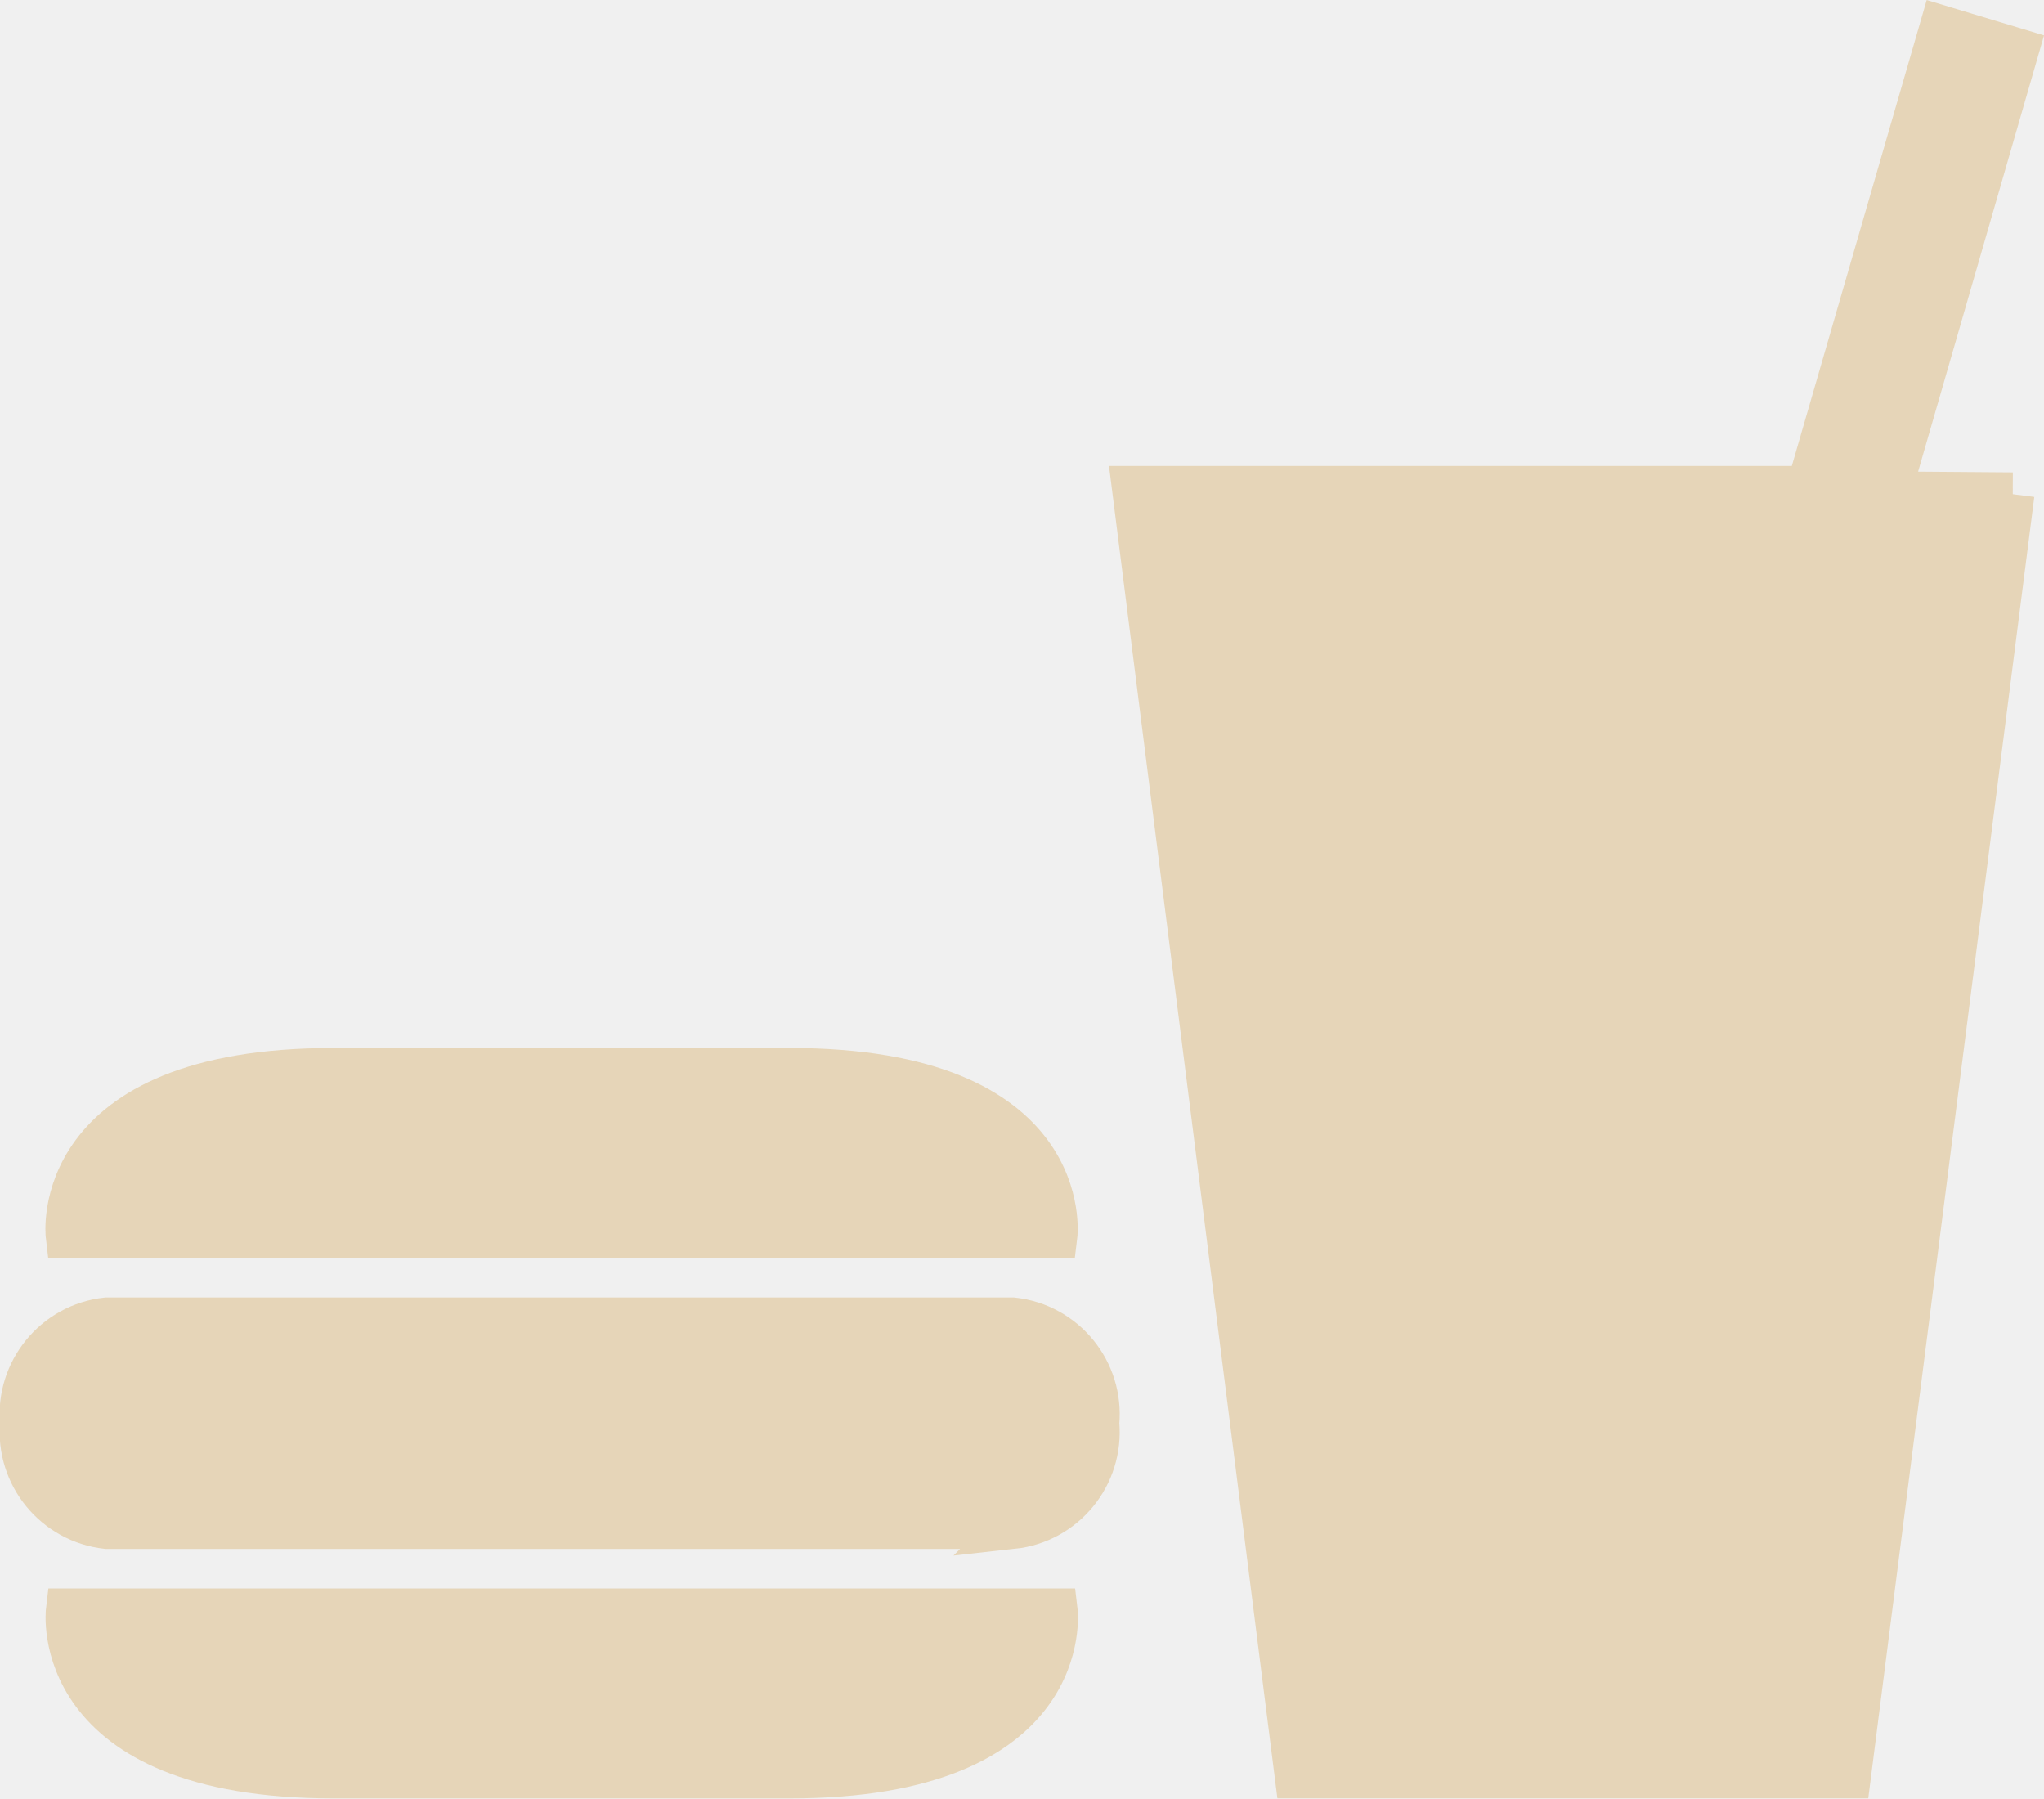
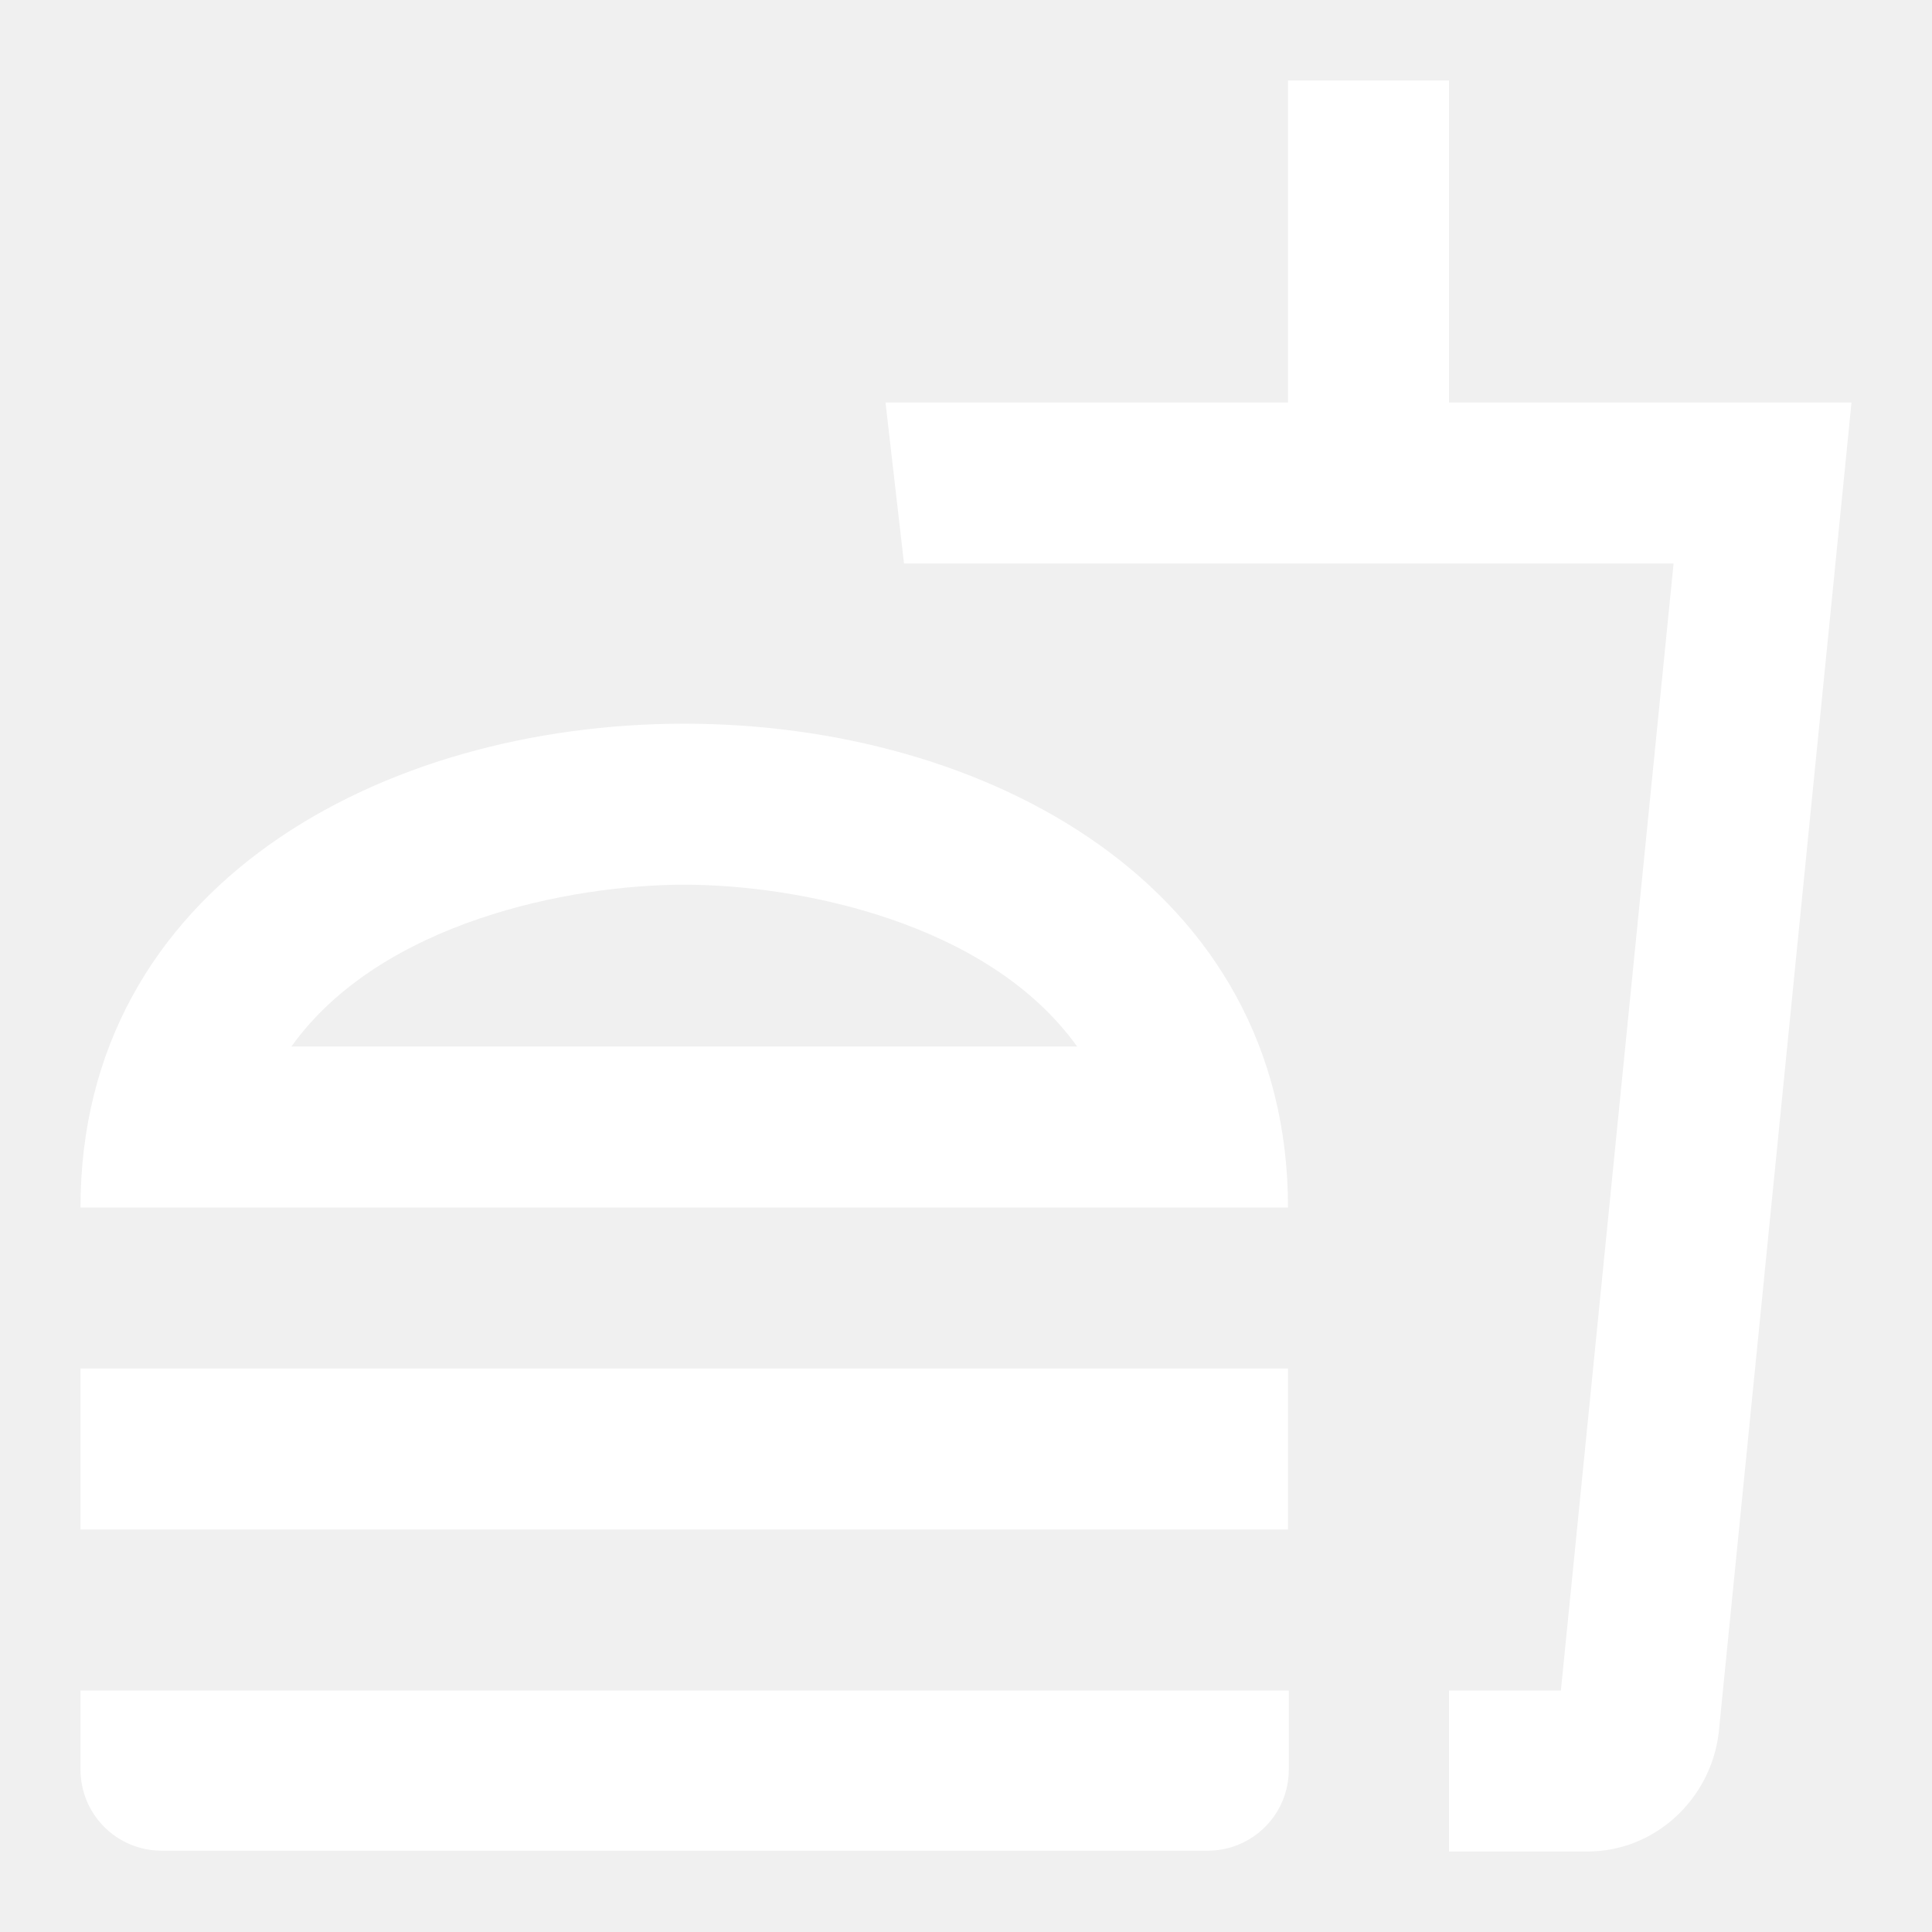
- <svg xmlns="http://www.w3.org/2000/svg" width="46.87" height="41.231" viewBox="0 0 46.87 41.231">
-   <defs>
-     <style>
-       .cls-1 {
-         fill: #e6d5b8;
-         stroke: #e6d5b8;
-       }
-     </style>
-   </defs>
-   <path id="Icon_map-food" data-name="Icon map-food" class="cls-1" d="M46.371,13.53l-3.751,29.4H29.952L26.217,13.383H41.683L44.74,2.825l1.733.522L43.54,13.508l2.832.022ZM24.425,30.54s.474-3.813-6.1-3.813H7.868c-6.56,0-6.1,3.813-6.1,3.813H24.425ZM1.772,39.119s-.464,3.813,6.1,3.813H18.331c6.569,0,6.1-3.813,6.1-3.813H1.772Zm21.67-1.906a2.192,2.192,0,0,0,1.944-2.382,2.189,2.189,0,0,0-1.944-2.384H2.664A2.193,2.193,0,0,0,.72,34.83a2.2,2.2,0,0,0,1.944,2.382H23.443Z" transform="translate(-0.22 -2.2)" />
+ <svg xmlns="http://www.w3.org/2000/svg" height="24px" viewBox="0 0 24 24" width="24px" fill="#FFFFFF">
+   <path d="M0 0h24v24H0V0z" fill="none" />
+   <path d="M1 21.98c0 .56.45 1.01 1.01 1.01H15c.56 0 1.01-.45 1.01-1.01V21H1v.98zM8.5 8.99C4.75 8.99 1 11 1 15h15c0-4-3.75-6.01-7.5-6.01zM3.62 13c1.11-1.55 3.47-2.01 4.88-2.01s3.77.46 4.88 2.01H3.62zM1 17h15v2H1zM18 5V1h-2v4h-5l.23 2h9.56l-1.4 14H18v2h1.72c.84 0 1.53-.65 1.63-1.47L23 5h-5z" />
</svg>
